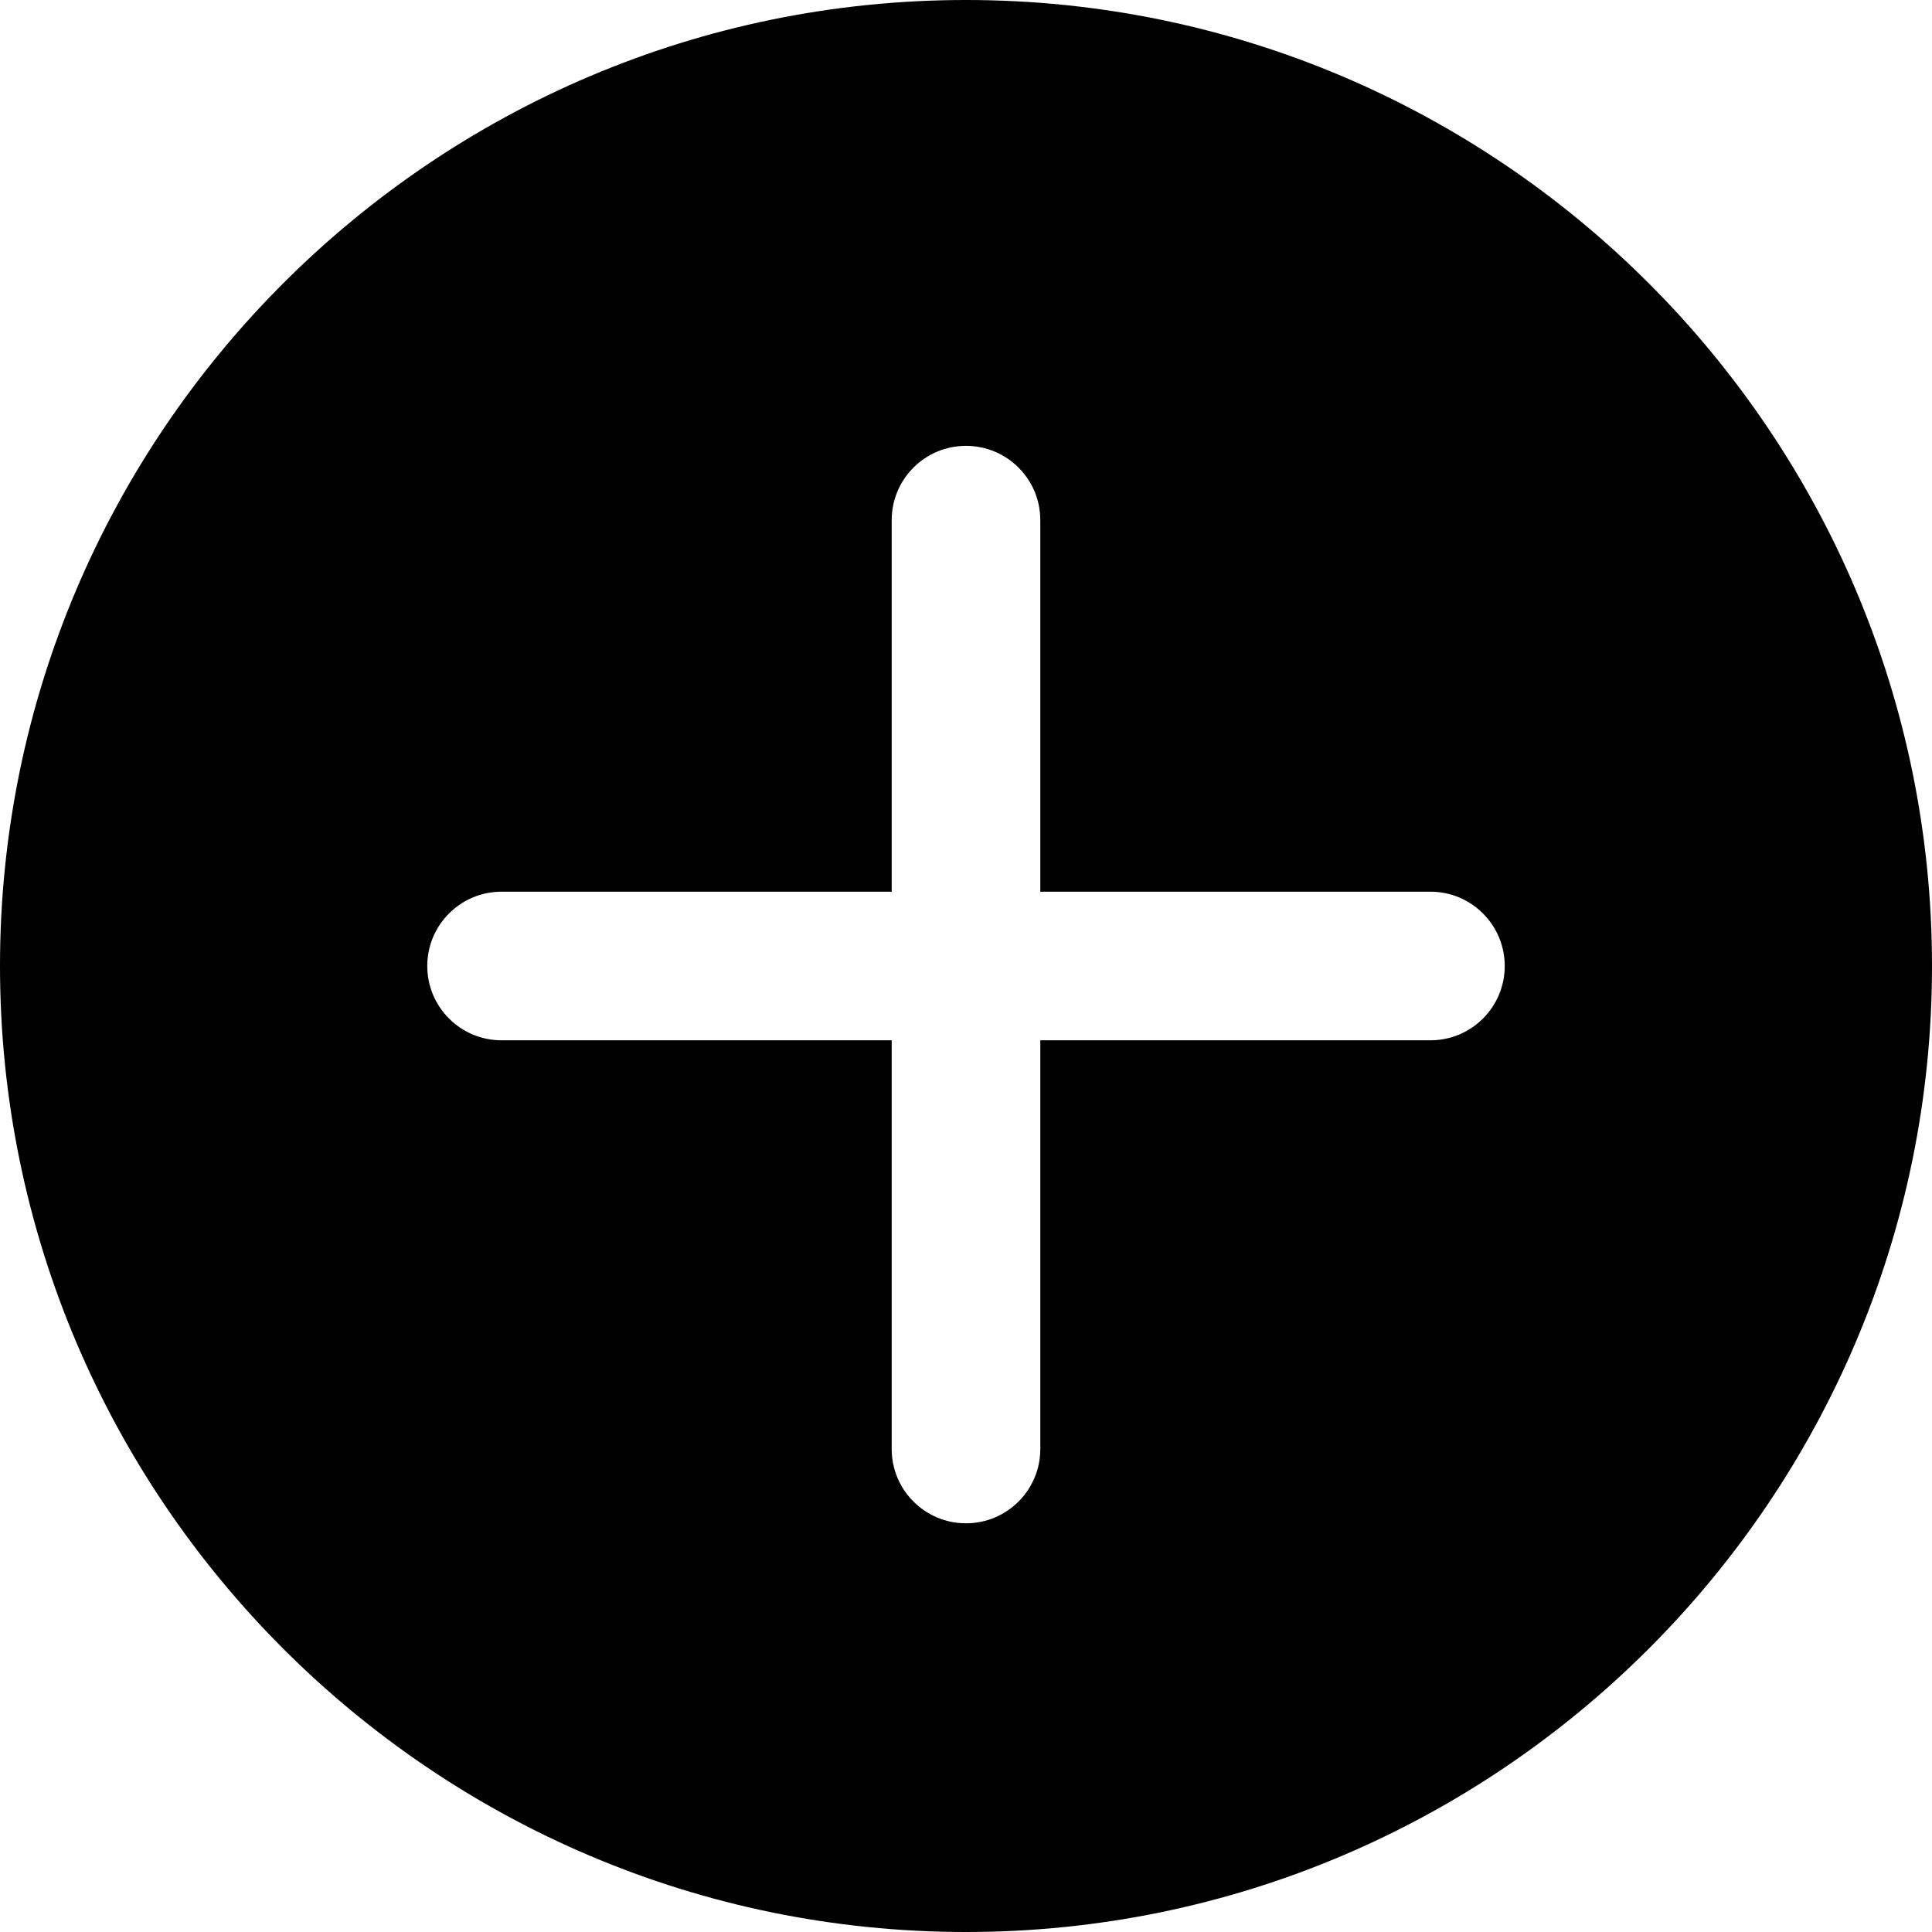
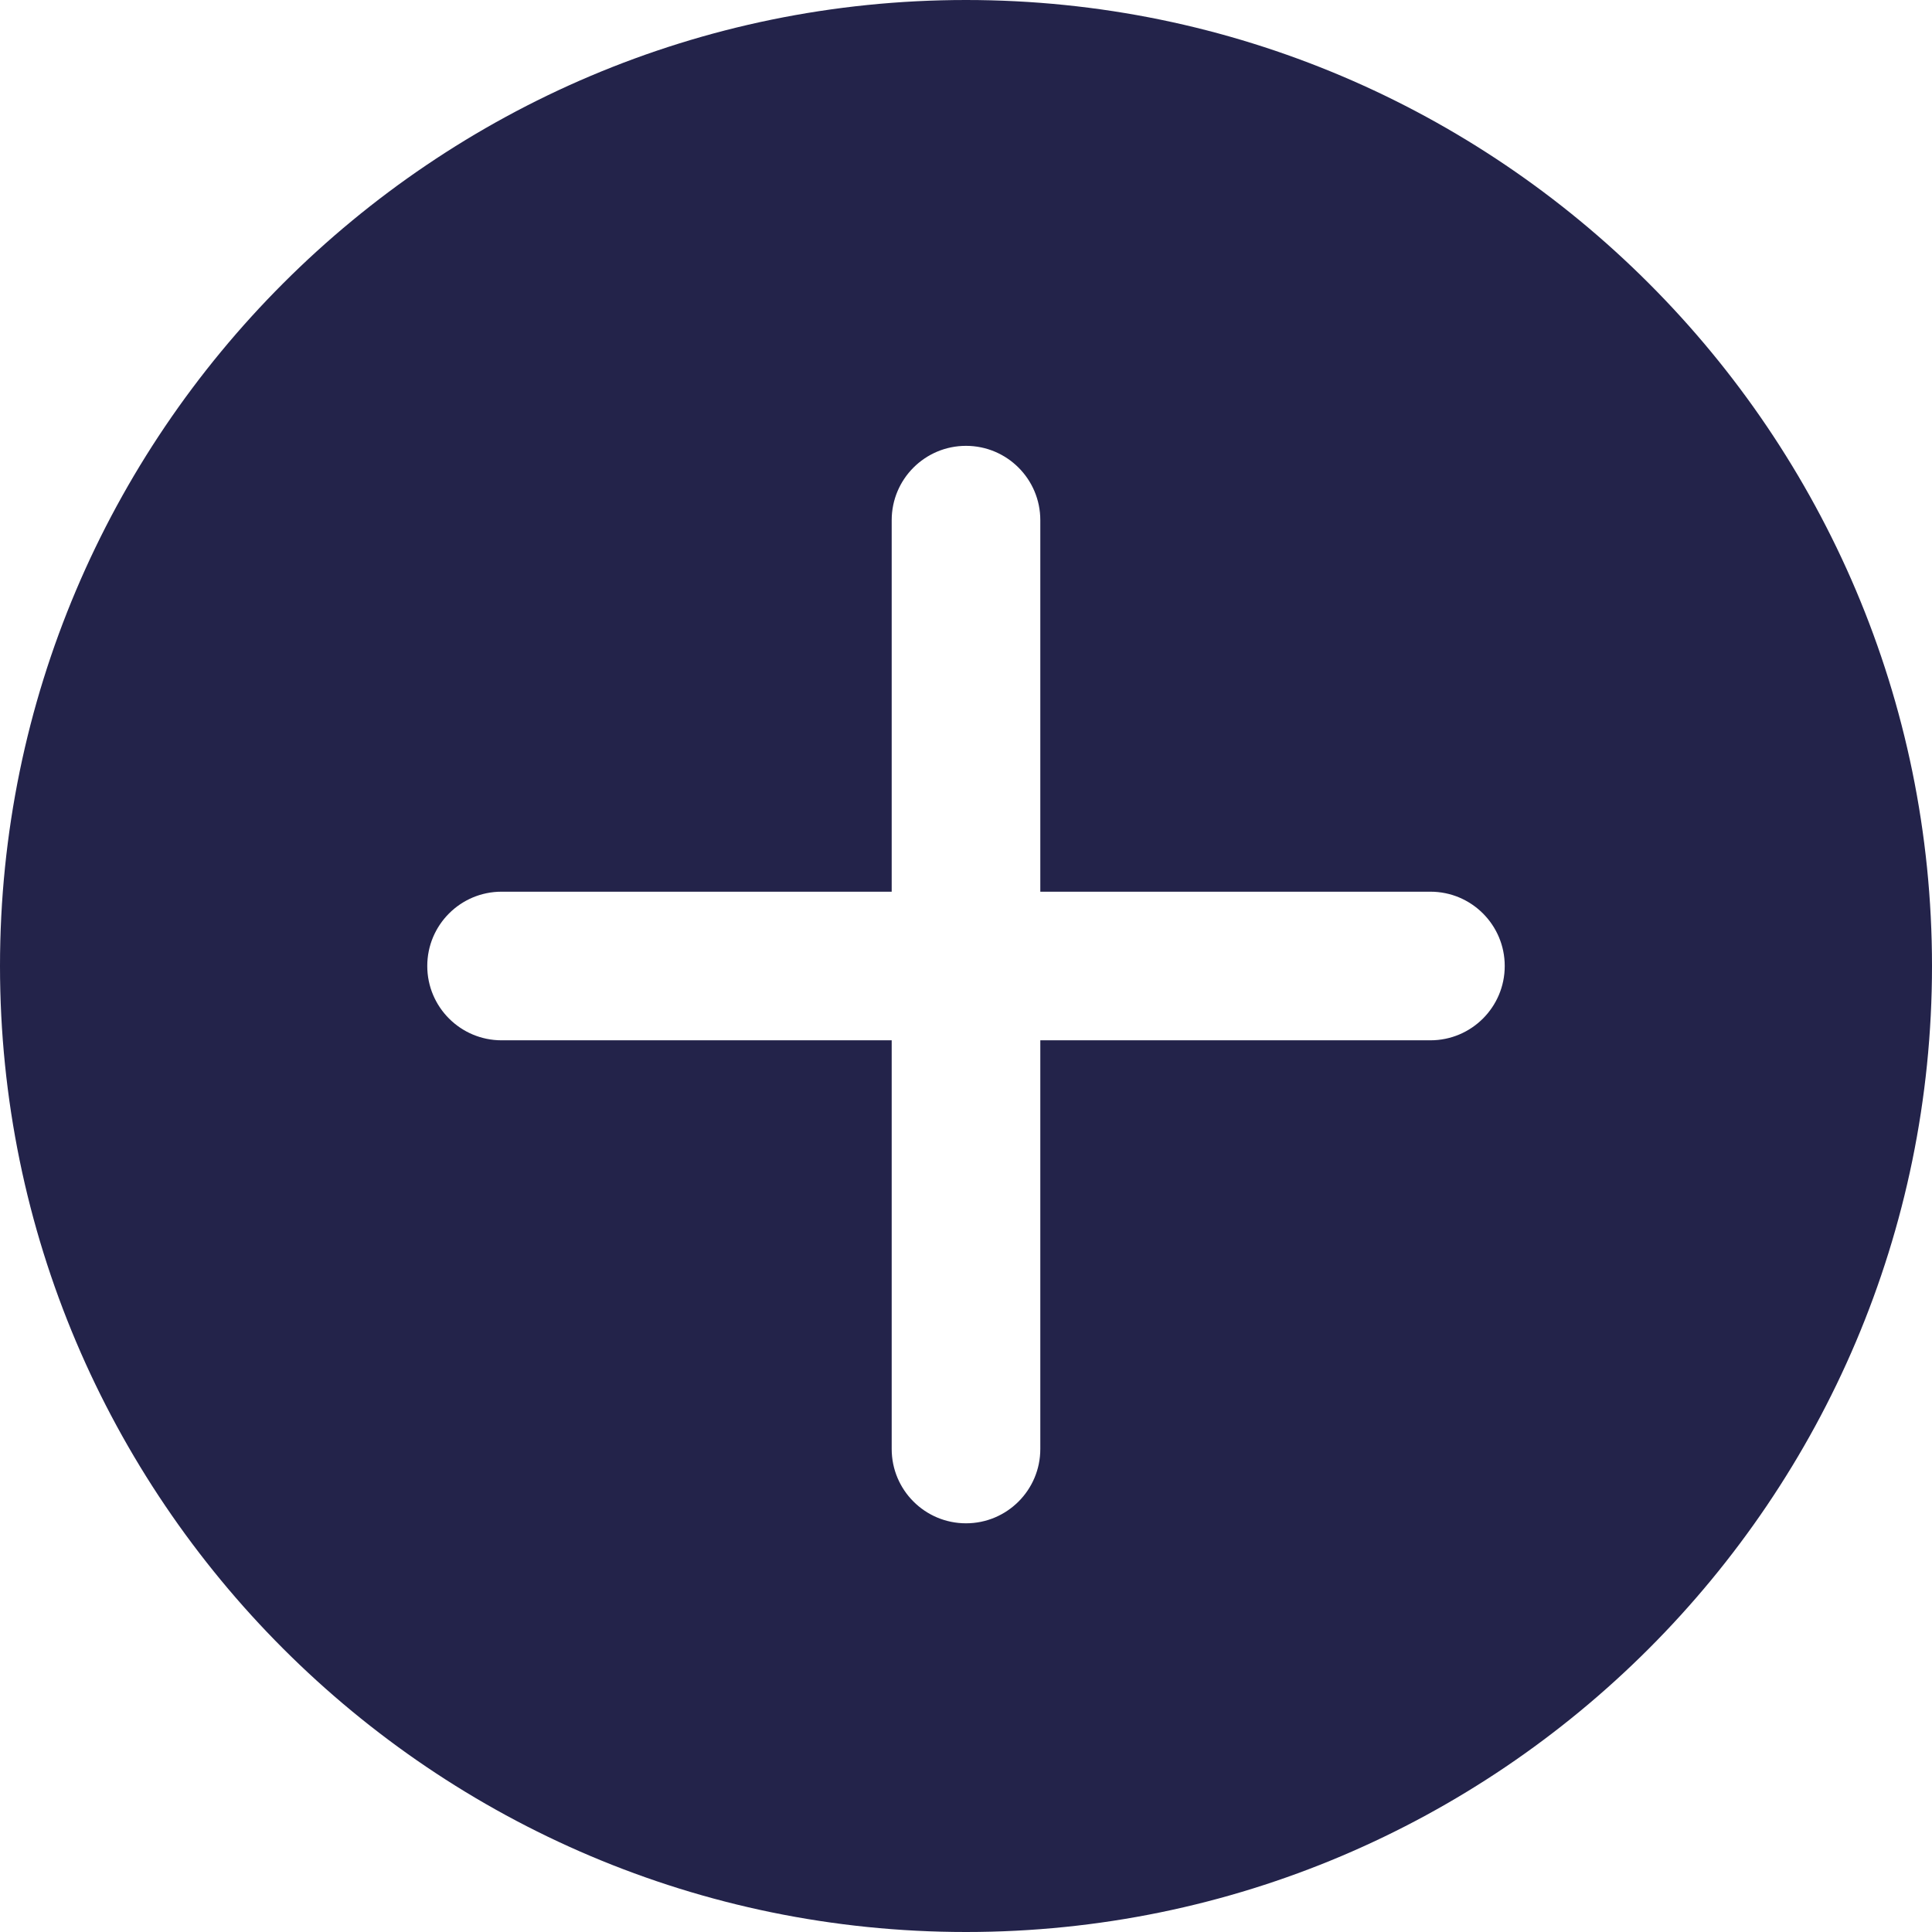
<svg xmlns="http://www.w3.org/2000/svg" viewBox="0 0 52 52" width="512" height="512">
-   <path d="M26 0C11.664 0 0 11.663 0 26s11.664 26 26 26 26-11.663 26-26S40.336 0 26 0zm12.5 28H28v11a2 2 0 01-4 0V28H13.5a2 2 0 010-4H24V14a2 2 0 014 0v10h10.5a2 2 0 010 4z" fill="##23234a" />
+   <path d="M26 0C11.664 0 0 11.663 0 26s11.664 26 26 26 26-11.663 26-26S40.336 0 26 0zm12.5 28H28v11a2 2 0 01-4 0V28H13.5a2 2 0 010-4H24V14a2 2 0 014 0v10h10.5a2 2 0 010 4z" fill="#23234a" />
</svg>
